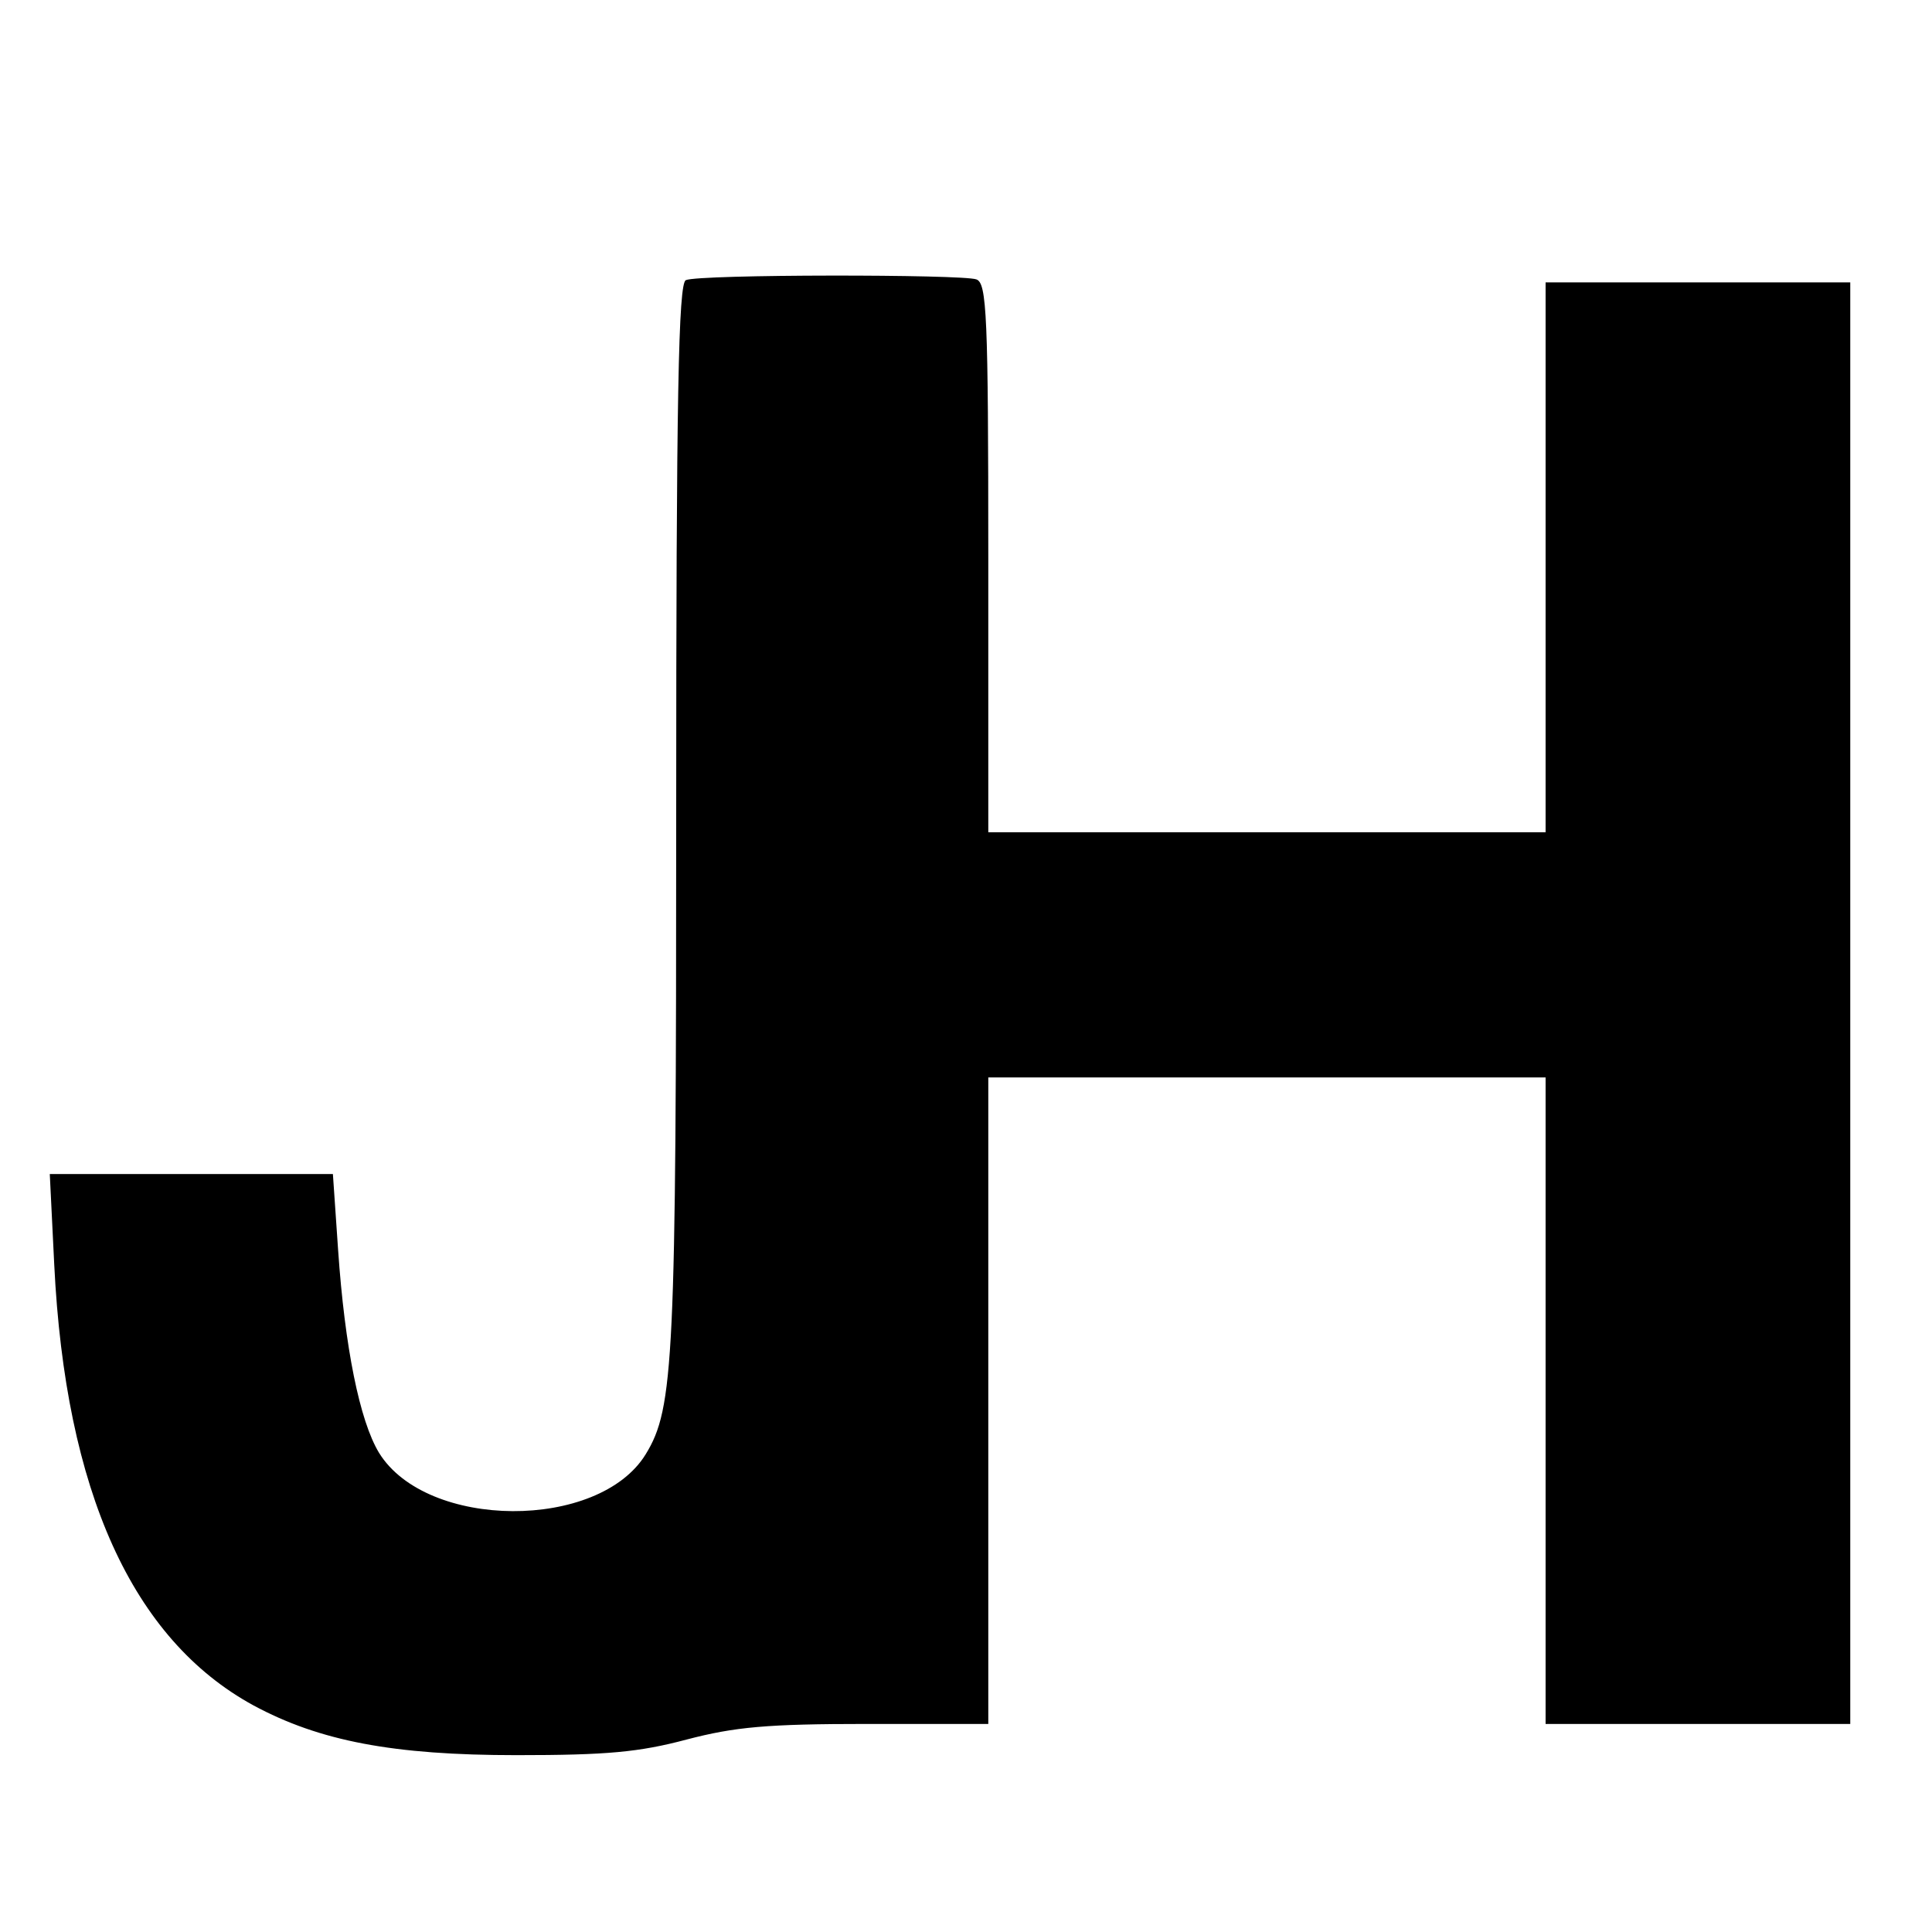
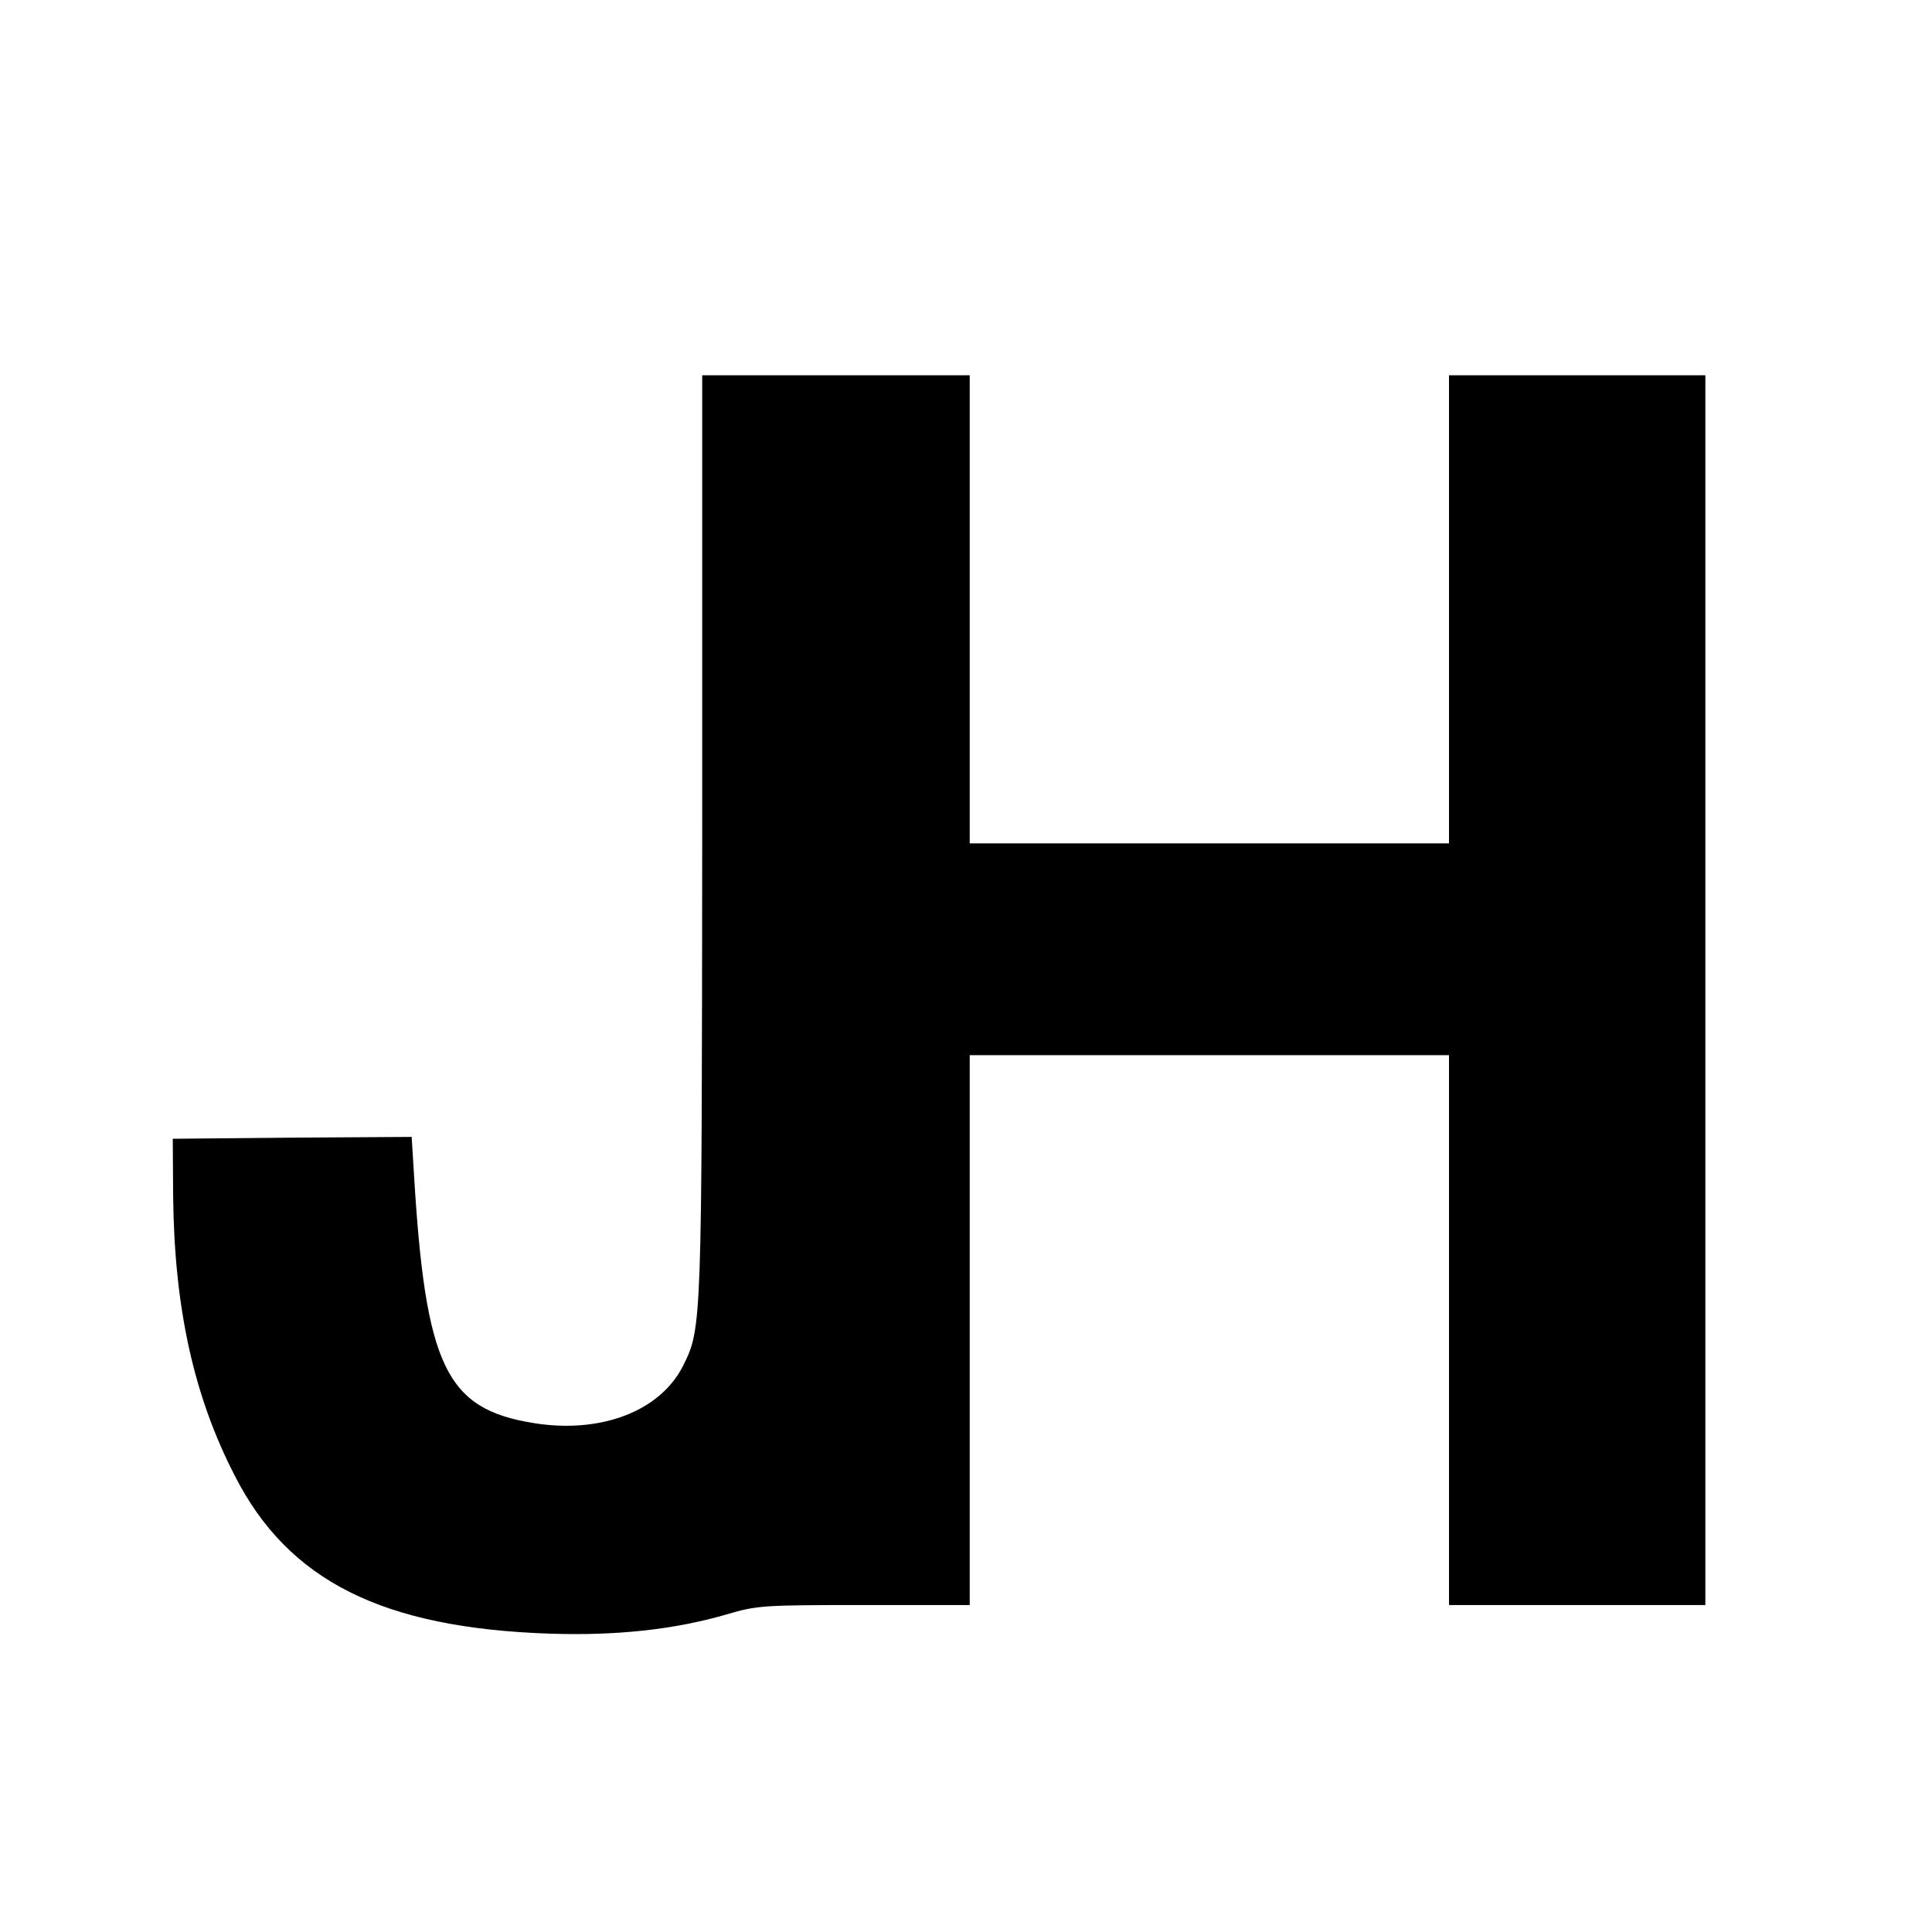
- <svg xmlns="http://www.w3.org/2000/svg" version="1.0" width="260pt" height="260pt" viewBox="0 0 260 260" preserveAspectRatio="xMidYMid meet">
-   <g transform="translate(0,260) scale(0.1,-0.1)" fill="#000000" stroke="none">
-     <path d="M923 2223 c-10 -4 -13 -156 -13 -717 0 -737 -3 -801 -41 -863 -63 -103 -295 -102 -359 2 -26 43 -46 142 -55 273 l-7 102 -191 0 -190 0 6 -122 c15 -305 105 -504 268 -593 89 -48 188 -67 354 -67 122 0 165 4 229 21 65 17 108 21 243 21 l163 0 0 435 0 435 375 0 375 0 0 -435 0 -435 205 0 205 0 0 970 0 970 -205 0 -205 0 0 -370 0 -370 -375 0 -375 0 0 369 c0 327 -2 370 -16 375 -19 7 -373 7 -391 -1z" />
+ <svg xmlns="http://www.w3.org/2000/svg" version="1.0" width="520pt" height="520pt" viewBox="0 0 520 520" preserveAspectRatio="xMidYMid meet">
+   <g transform="translate(0,520) scale(0.1,-0.1)" fill="#000000" stroke="none">
+     <path d="M1890 2958 c-1 -1323 -1 -1333 -51 -1433 -61 -123 -222 -185 -404 -155 -235 38 -290 153 -321 673 l-6 97 -321 -2 -322 -3 1 -153 c3 -301 55 -539 166 -754 144 -283 398 -410 848 -425 179 -6 334 11 473 51 85 25 96 26 372 26 l285 0 0 740 0 740 645 0 645 0 0 -740 0 -740 345 0 345 0 0 1655 0 1655 -345 0 -345 0 0 -630 0 -630 -645 0 -645 0 0 630 0 630 -360 0 -360 0 0 -1232z" />
  </g>
</svg>
